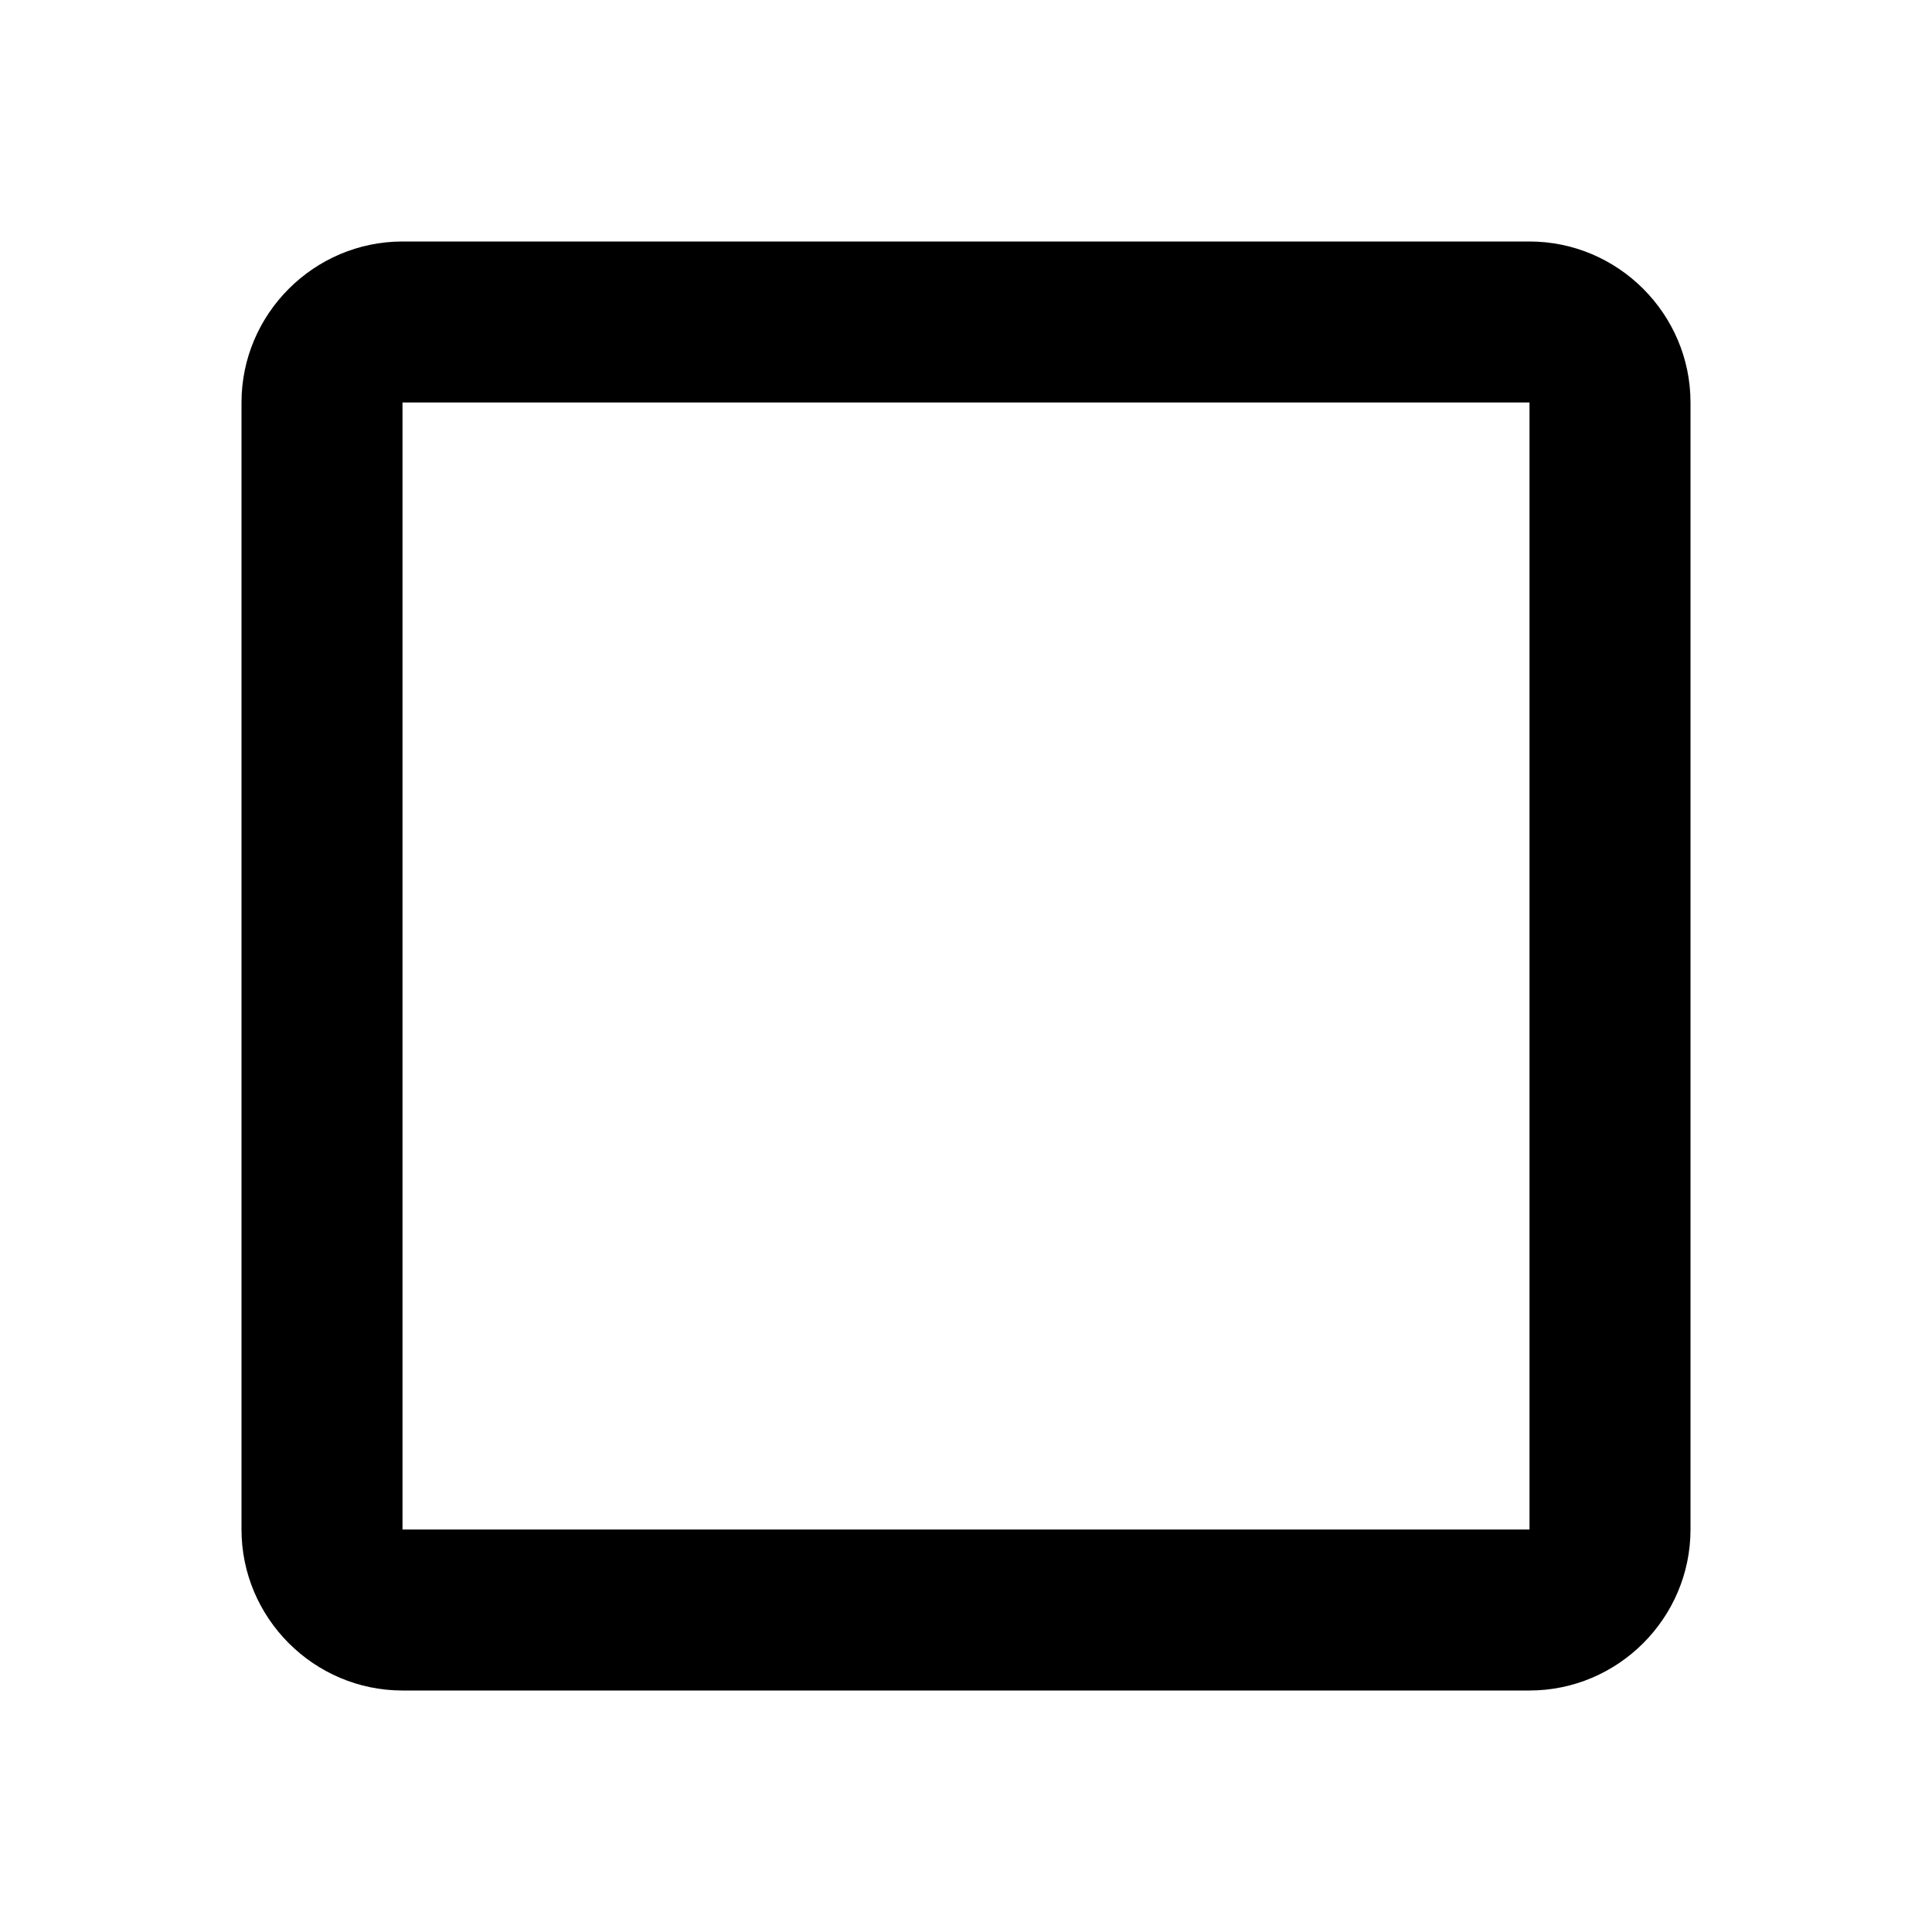
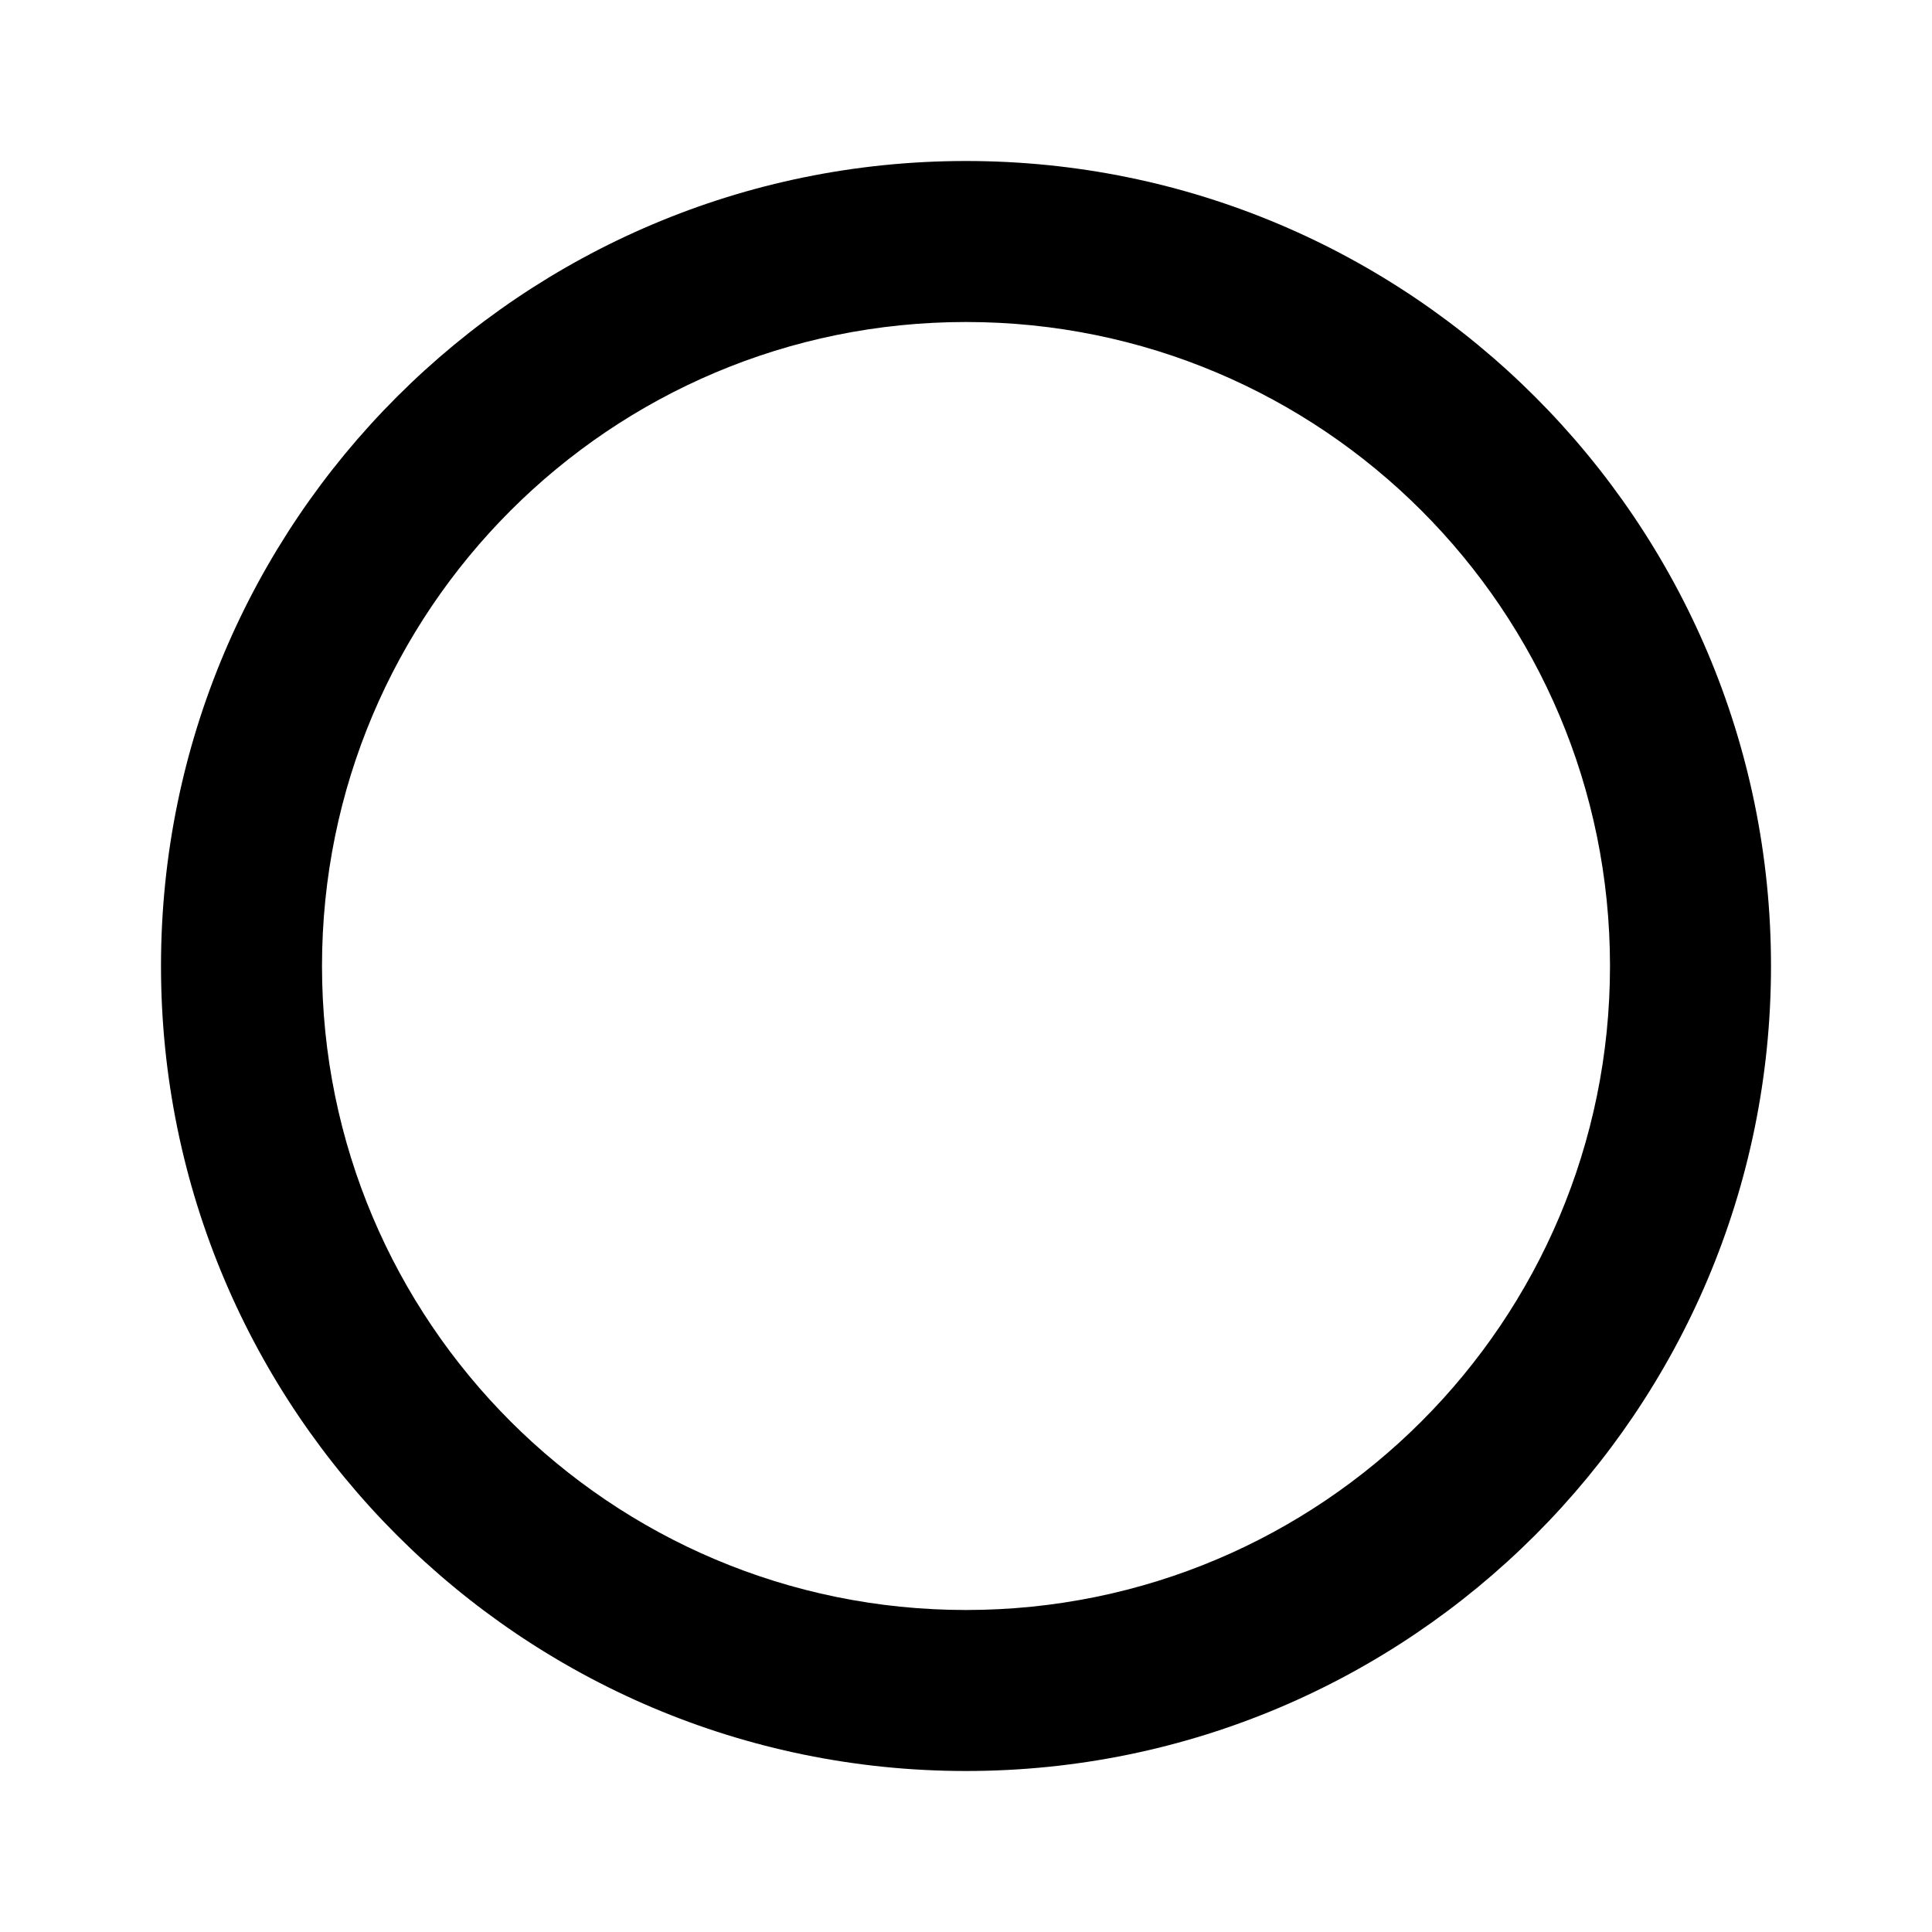
<svg xmlns="http://www.w3.org/2000/svg" height="24" viewBox="0 0 24 24" width="24">
  <path d="M0 0h24v24H0z" fill="none" />
-   <path d="M19 3H5c-1.1 0-2 .9-2 2v14c0 1.1.9 2 2 2h14c1.1 0 2-.9 2-2V5c0-1.1-.9-2-2-2zm0 16H5V5h14v14z" />
+   <path d="M12 2C6.48 2 2 6.48 2 12s4.48 10 10 10 10-4.48 10-10S17.52 2 12 2zm0 18c-4.42 0-8-3.58-8-8s3.58-8 8-8 8 3.58 8 8-3.58 8-8 8z" />
</svg>
